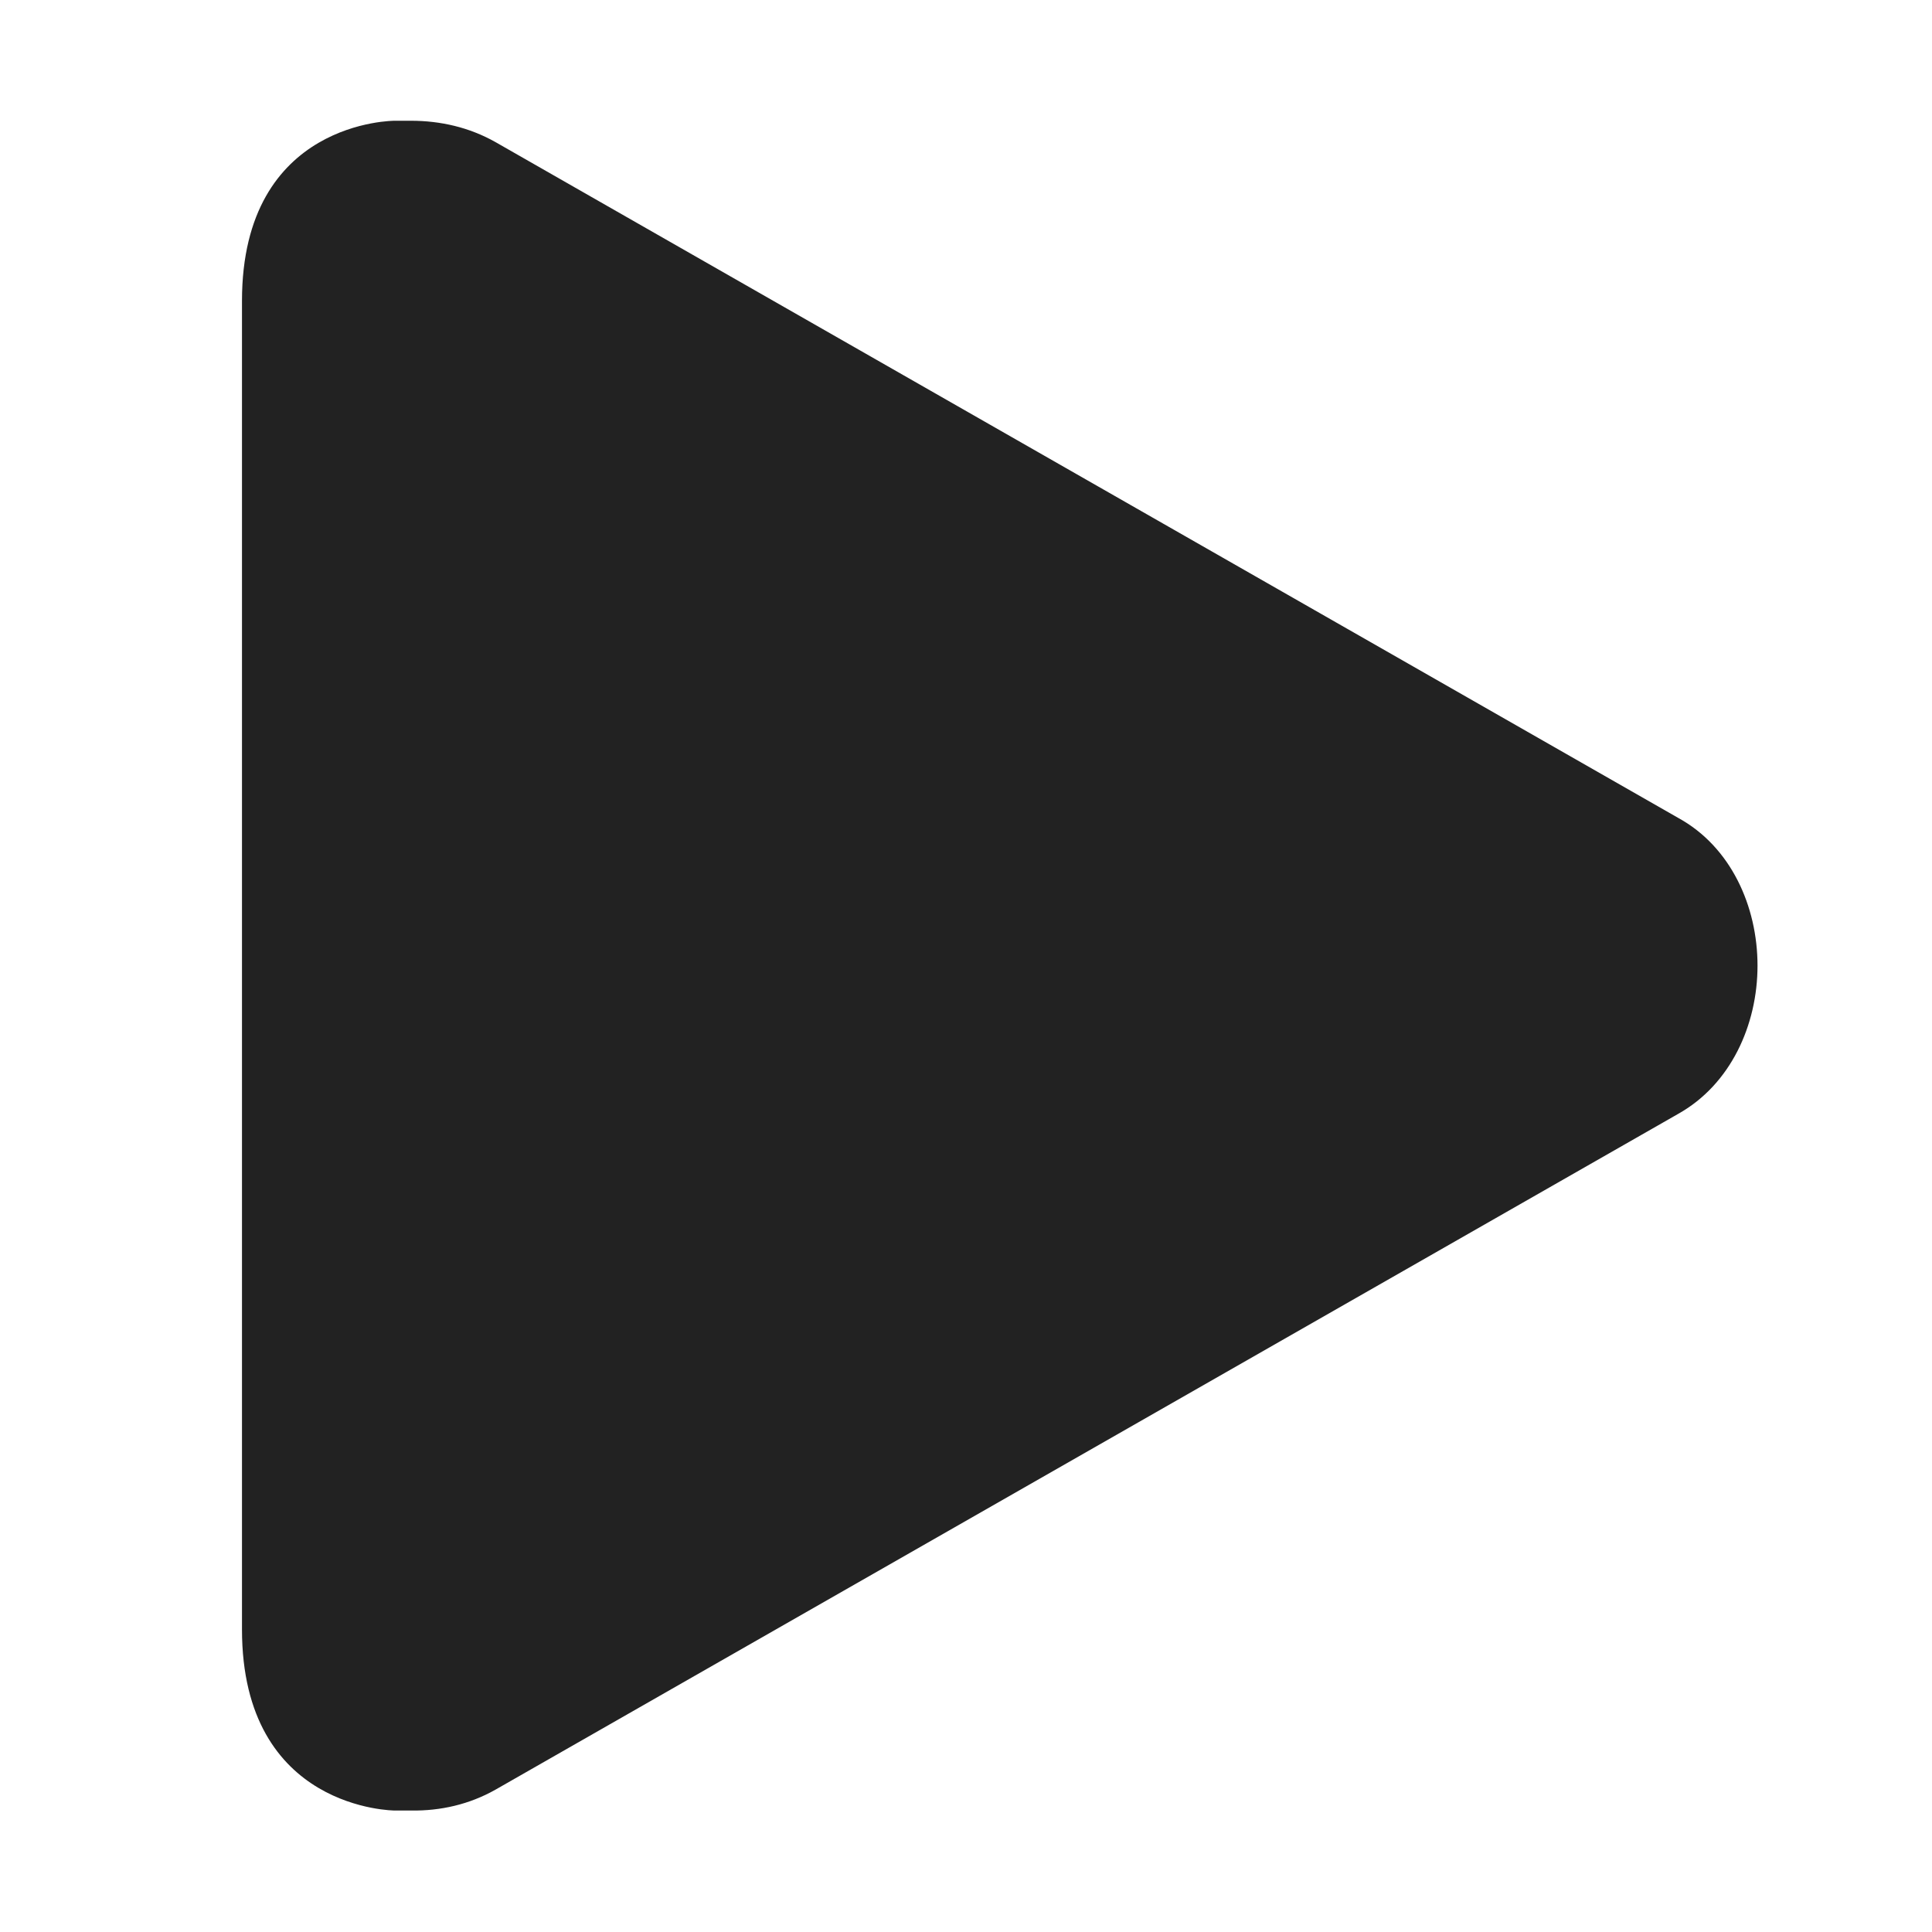
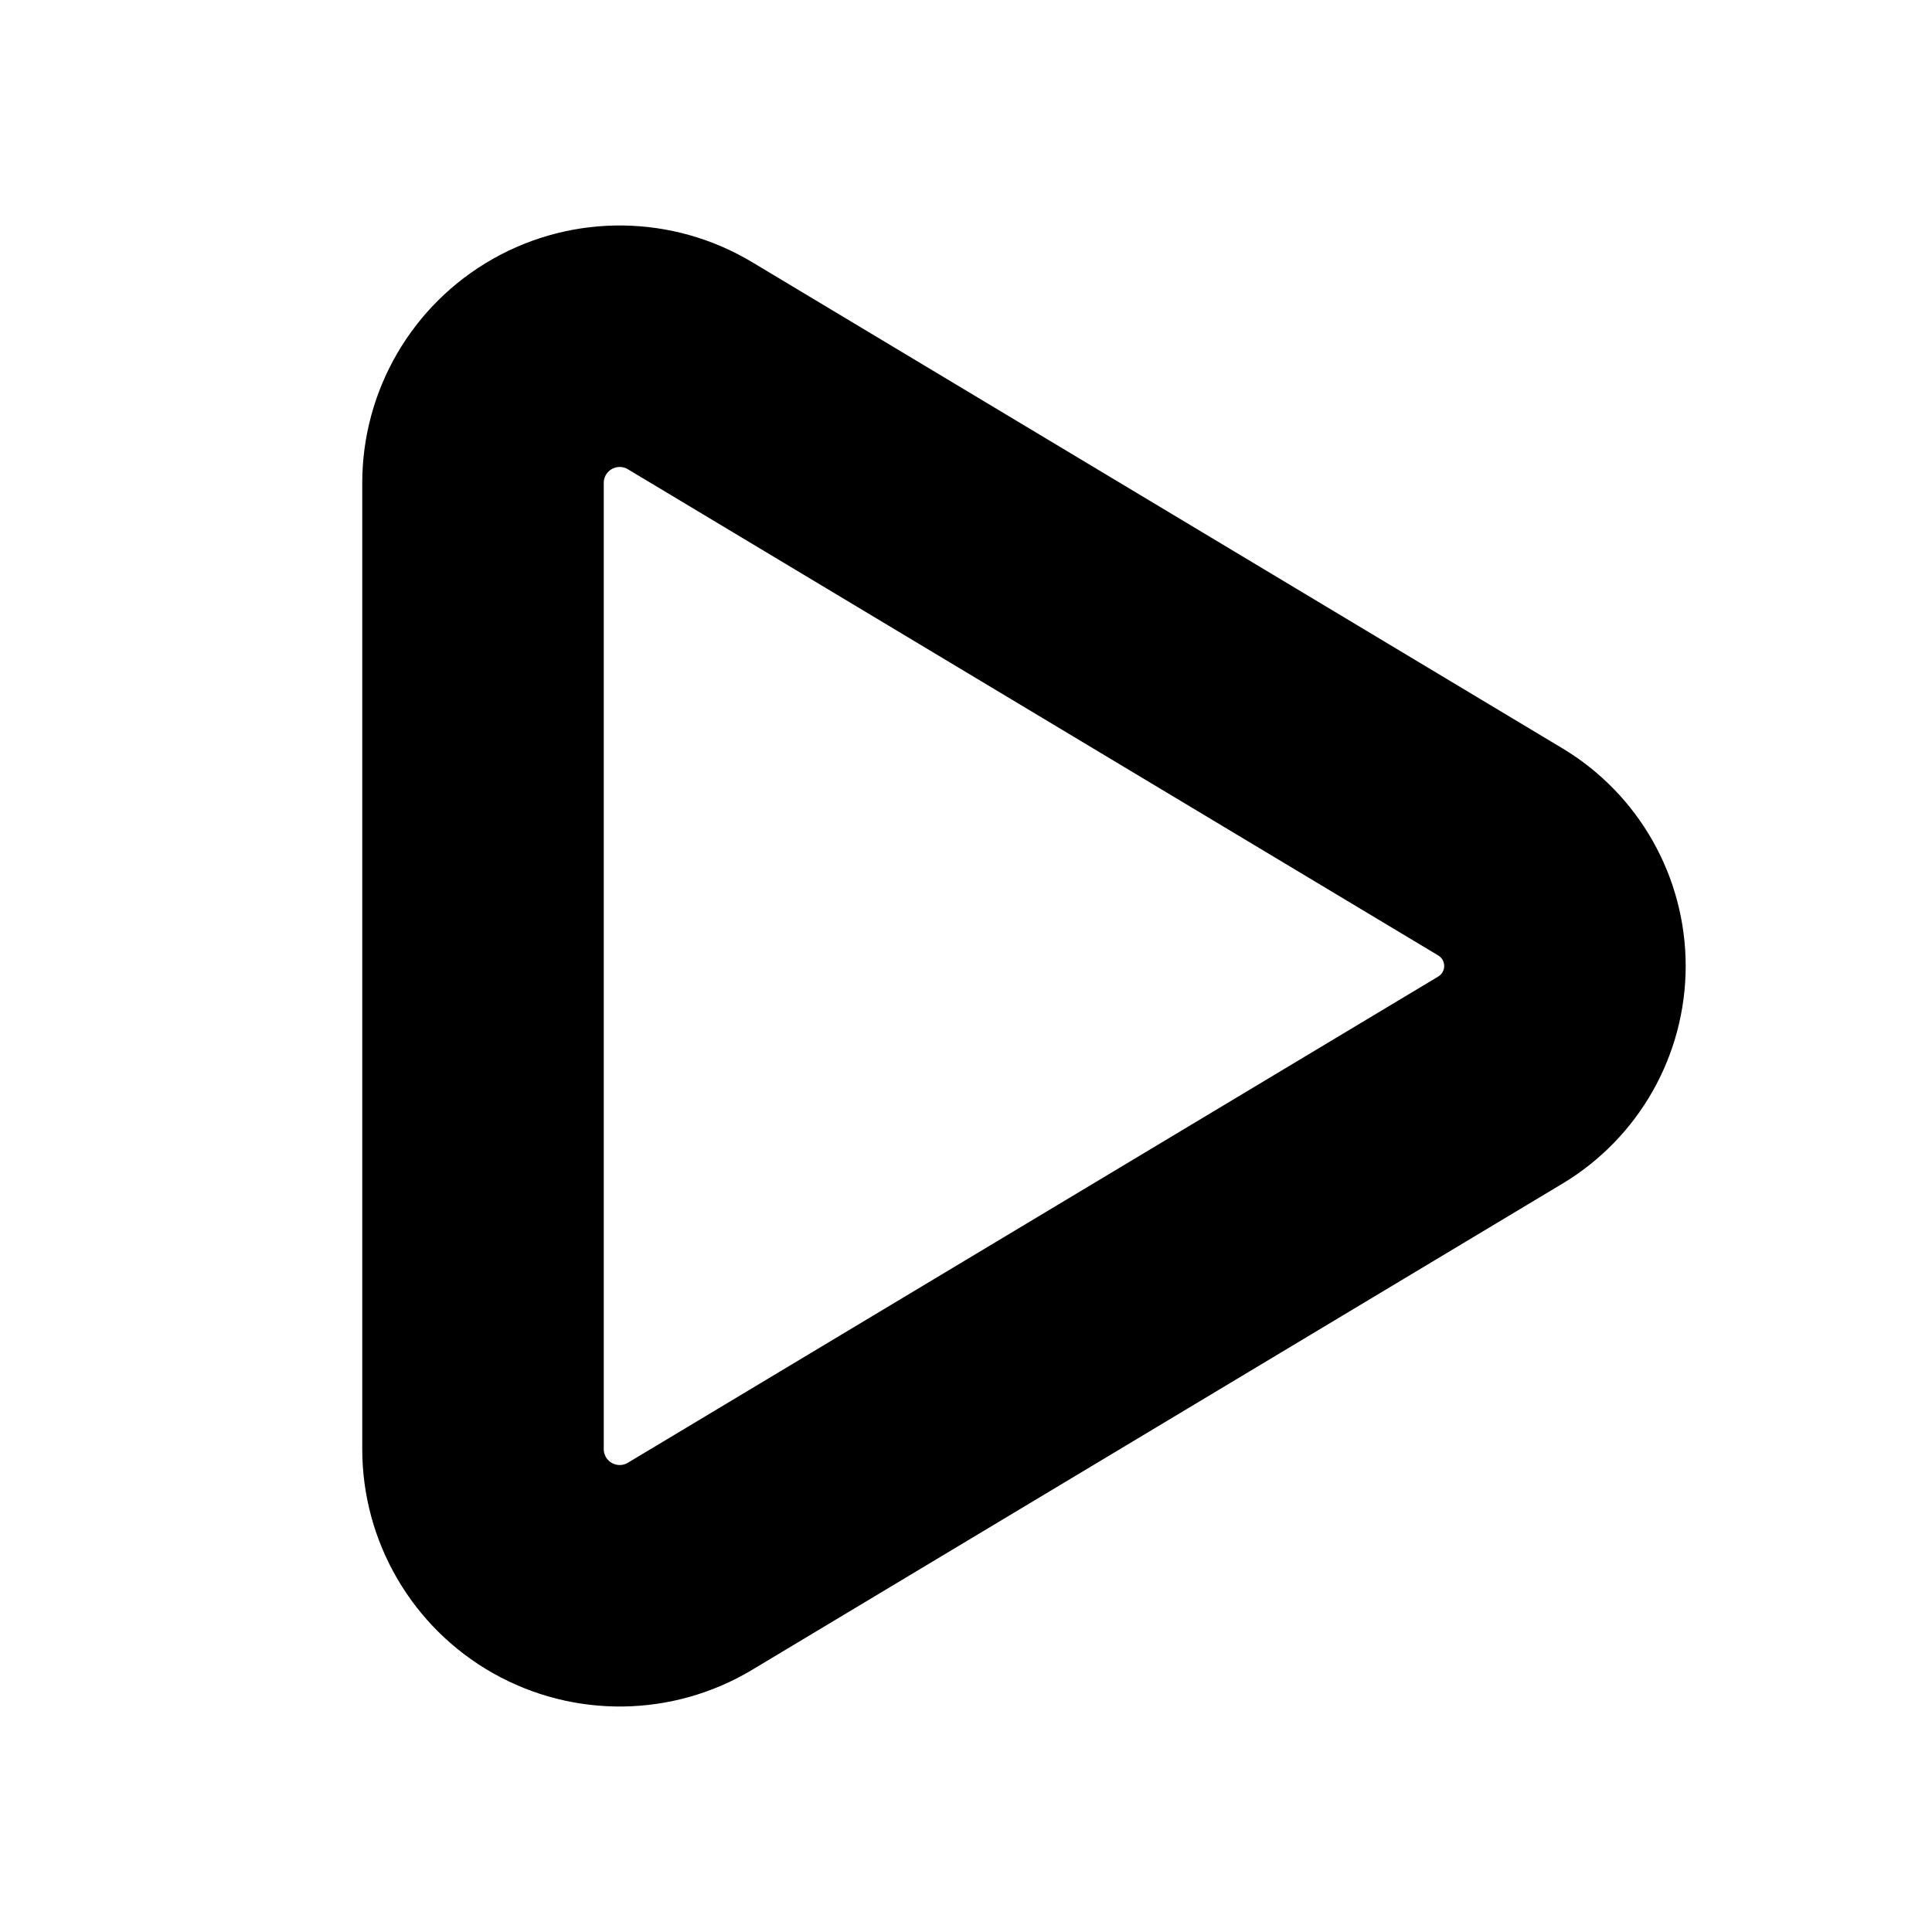
- <svg xmlns="http://www.w3.org/2000/svg" height="16px" viewBox="0 0 16 16" width="16px">
-   <path d="m 2.004 13.492 v -11 c 0 -1.5 1.266 -1.492 1.266 -1.492 h 0.133 c 0.246 0 0.484 0.055 0.699 0.176 l 9.797 5.598 c 0.434 0.238 0.656 0.73 0.656 1.223 c 0 0.492 -0.223 0.984 -0.656 1.227 l -9.797 5.598 c -0.215 0.121 -0.453 0.176 -0.699 0.172 h -0.133 s -1.266 0 -1.266 -1.5 z m 0 0" fill="#222222" />
+ <svg xmlns="http://www.w3.org/2000/svg" xmlns:ns1="https://www.gtk.org/grappa" ns1:rendering="symbolic" width="16" height="16" ns1:version="1" ns1:state="0" ns1:state-names="outline filled empty">
+   <path visibility="hidden" d="M 4 4 L 4 12 A 1.132 1.132 29.518 0 0 5.715 12.971 L 12.425 8.945 A 1.102 1.102 90 0 0 12.425 7.055 L 5.715 3.029 A 1.132 1.132 150.482 0 0 4 4 Z" id="path0" ns1:states="filled" ns1:transition-type="fade" ns1:transition-duration="200ms" stroke="none" fill-rule="nonzero" fill="rgb(0,0,0)" class="foreground-fill" ns1:fill="foreground">
+     </path>
+   <path d="M 4 4 L 4 12 A 1.132 1.132 29.518 0 0 5.715 12.971 L 12.425 8.945 A 1.102 1.102 90 0 0 12.425 7.055 L 5.715 3.029 A 1.132 1.132 150.482 0 0 4 4 Z" id="path1" ns1:states="outline" ns1:transition-type="fade" ns1:transition-duration="200ms" stroke-width="2" stroke-linecap="round" stroke-linejoin="round" stroke="rgb(0,0,0)" fill="none" class="foreground-stroke transparent-fill" ns1:stroke="foreground" ns1:stroke-minwidth="25%" ns1:stroke-maxwidth="150%">
+     </path>
</svg>
